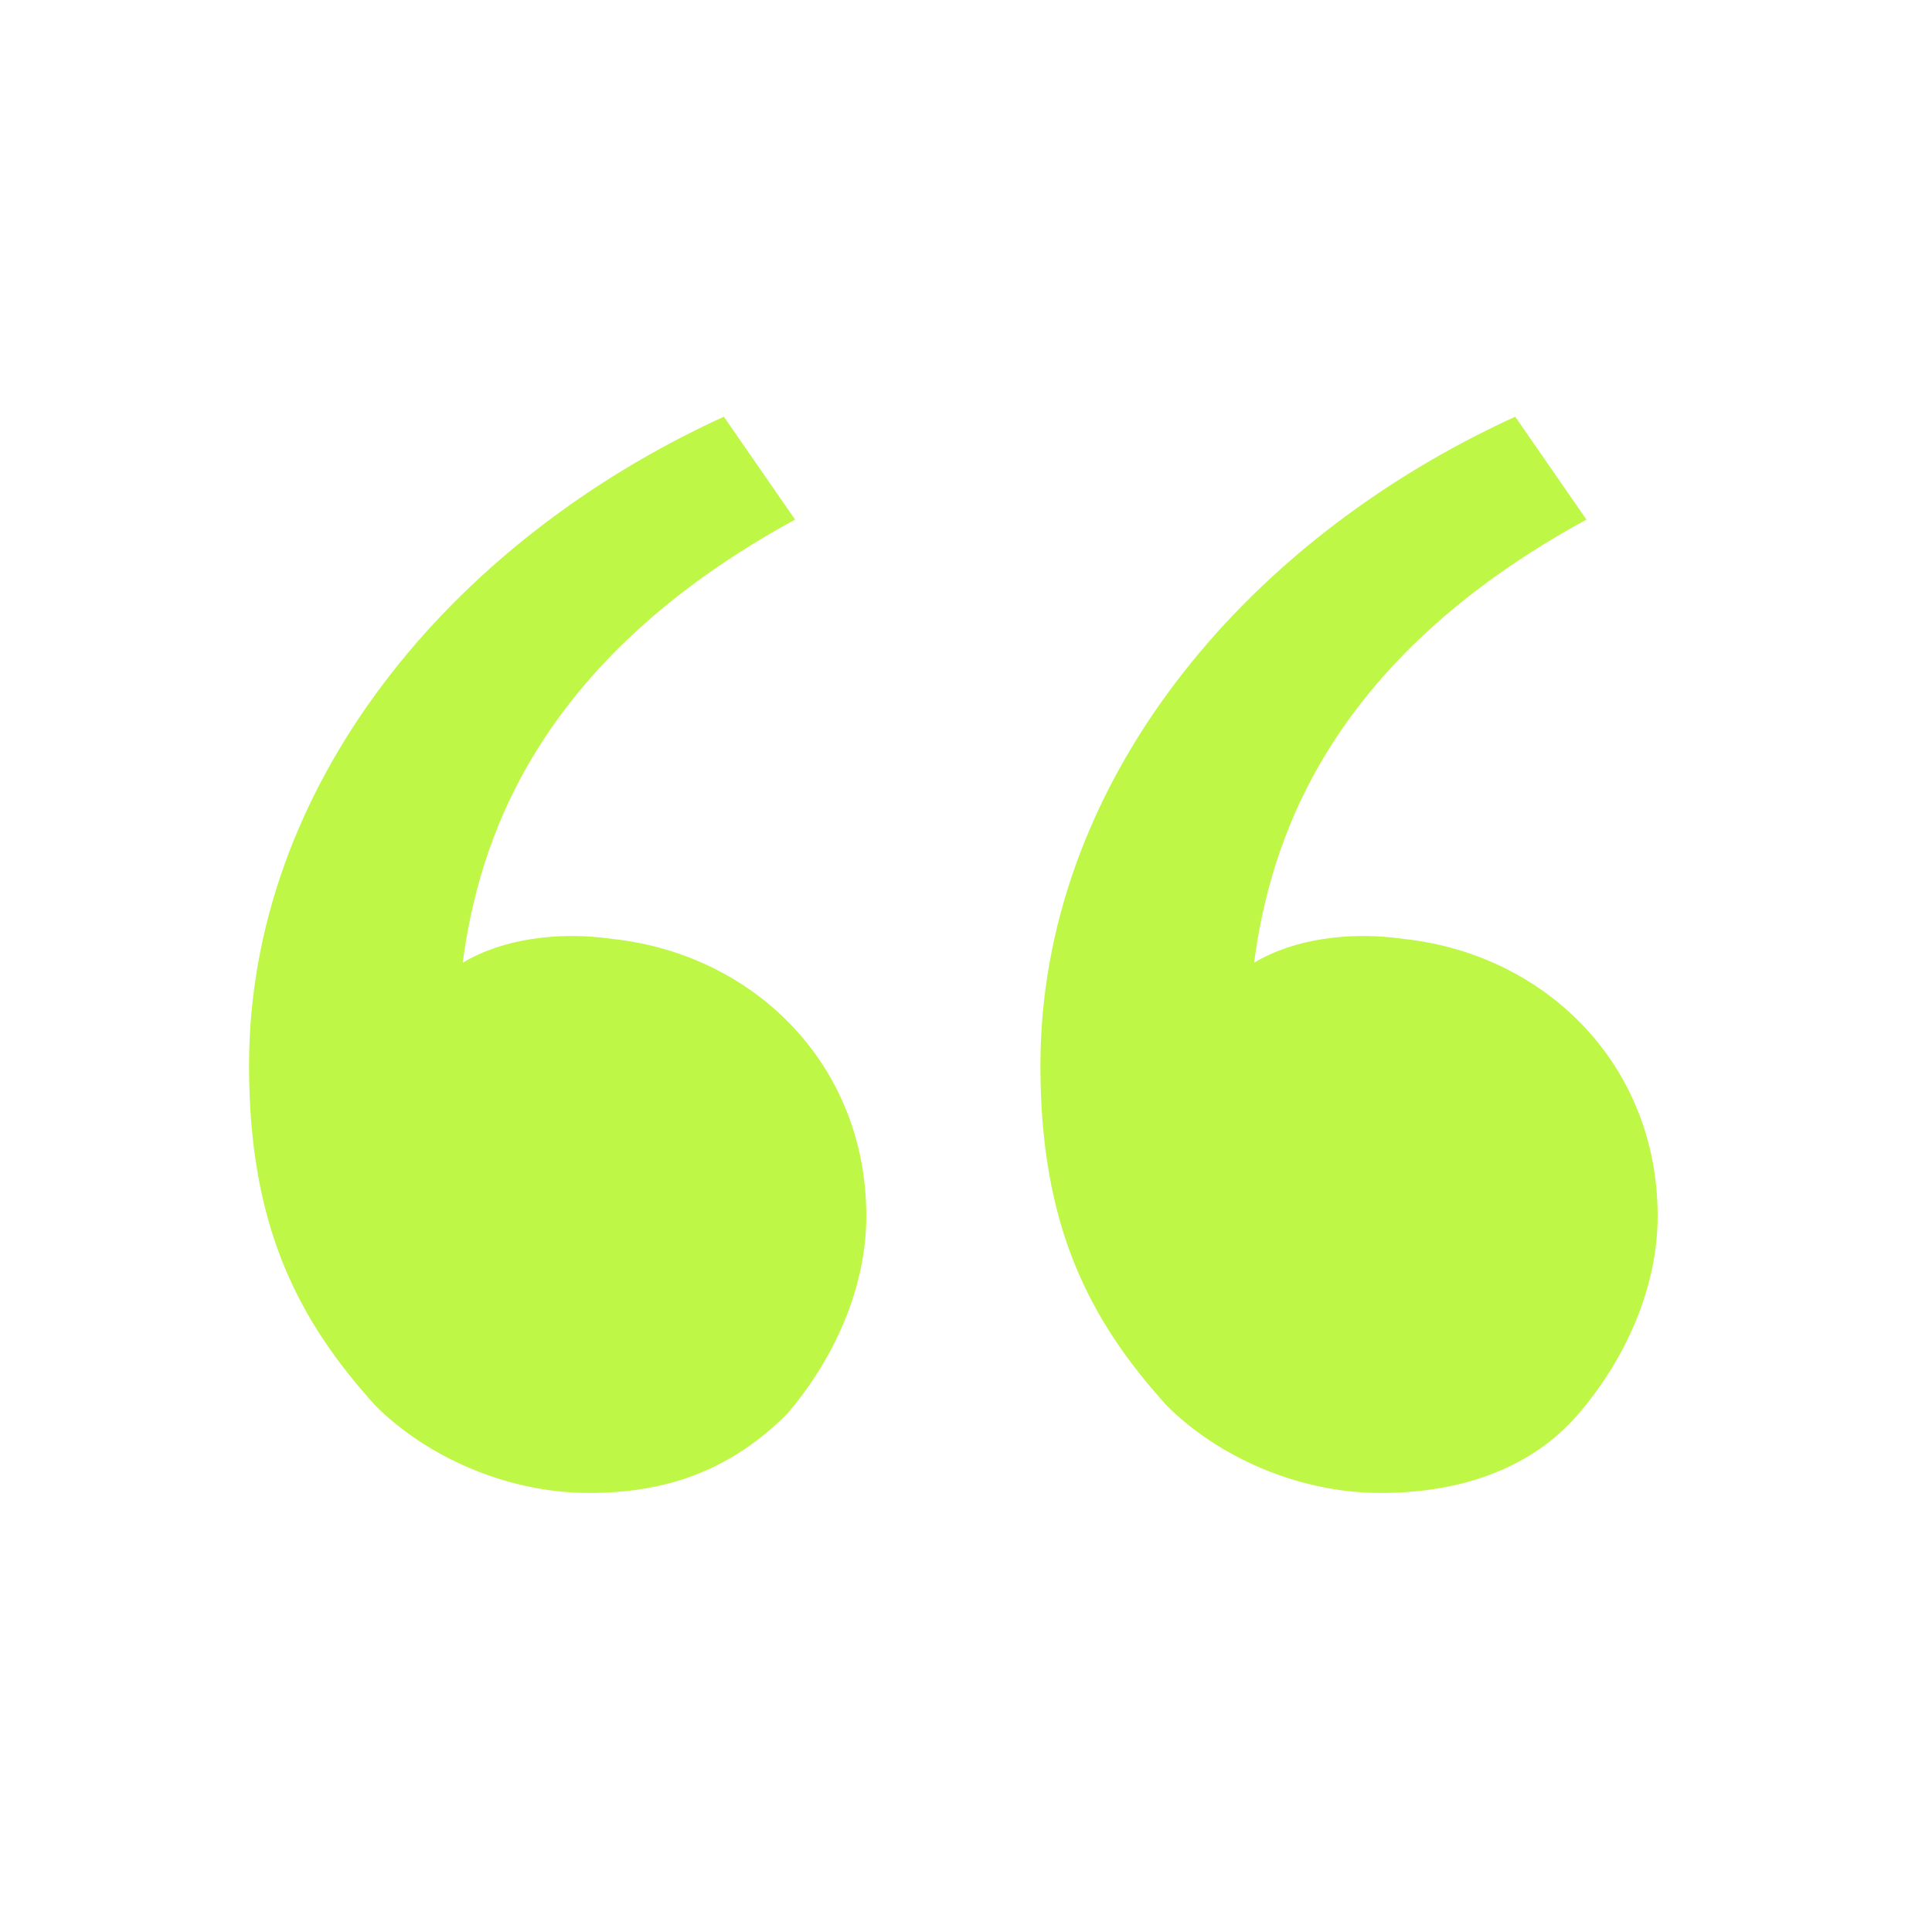
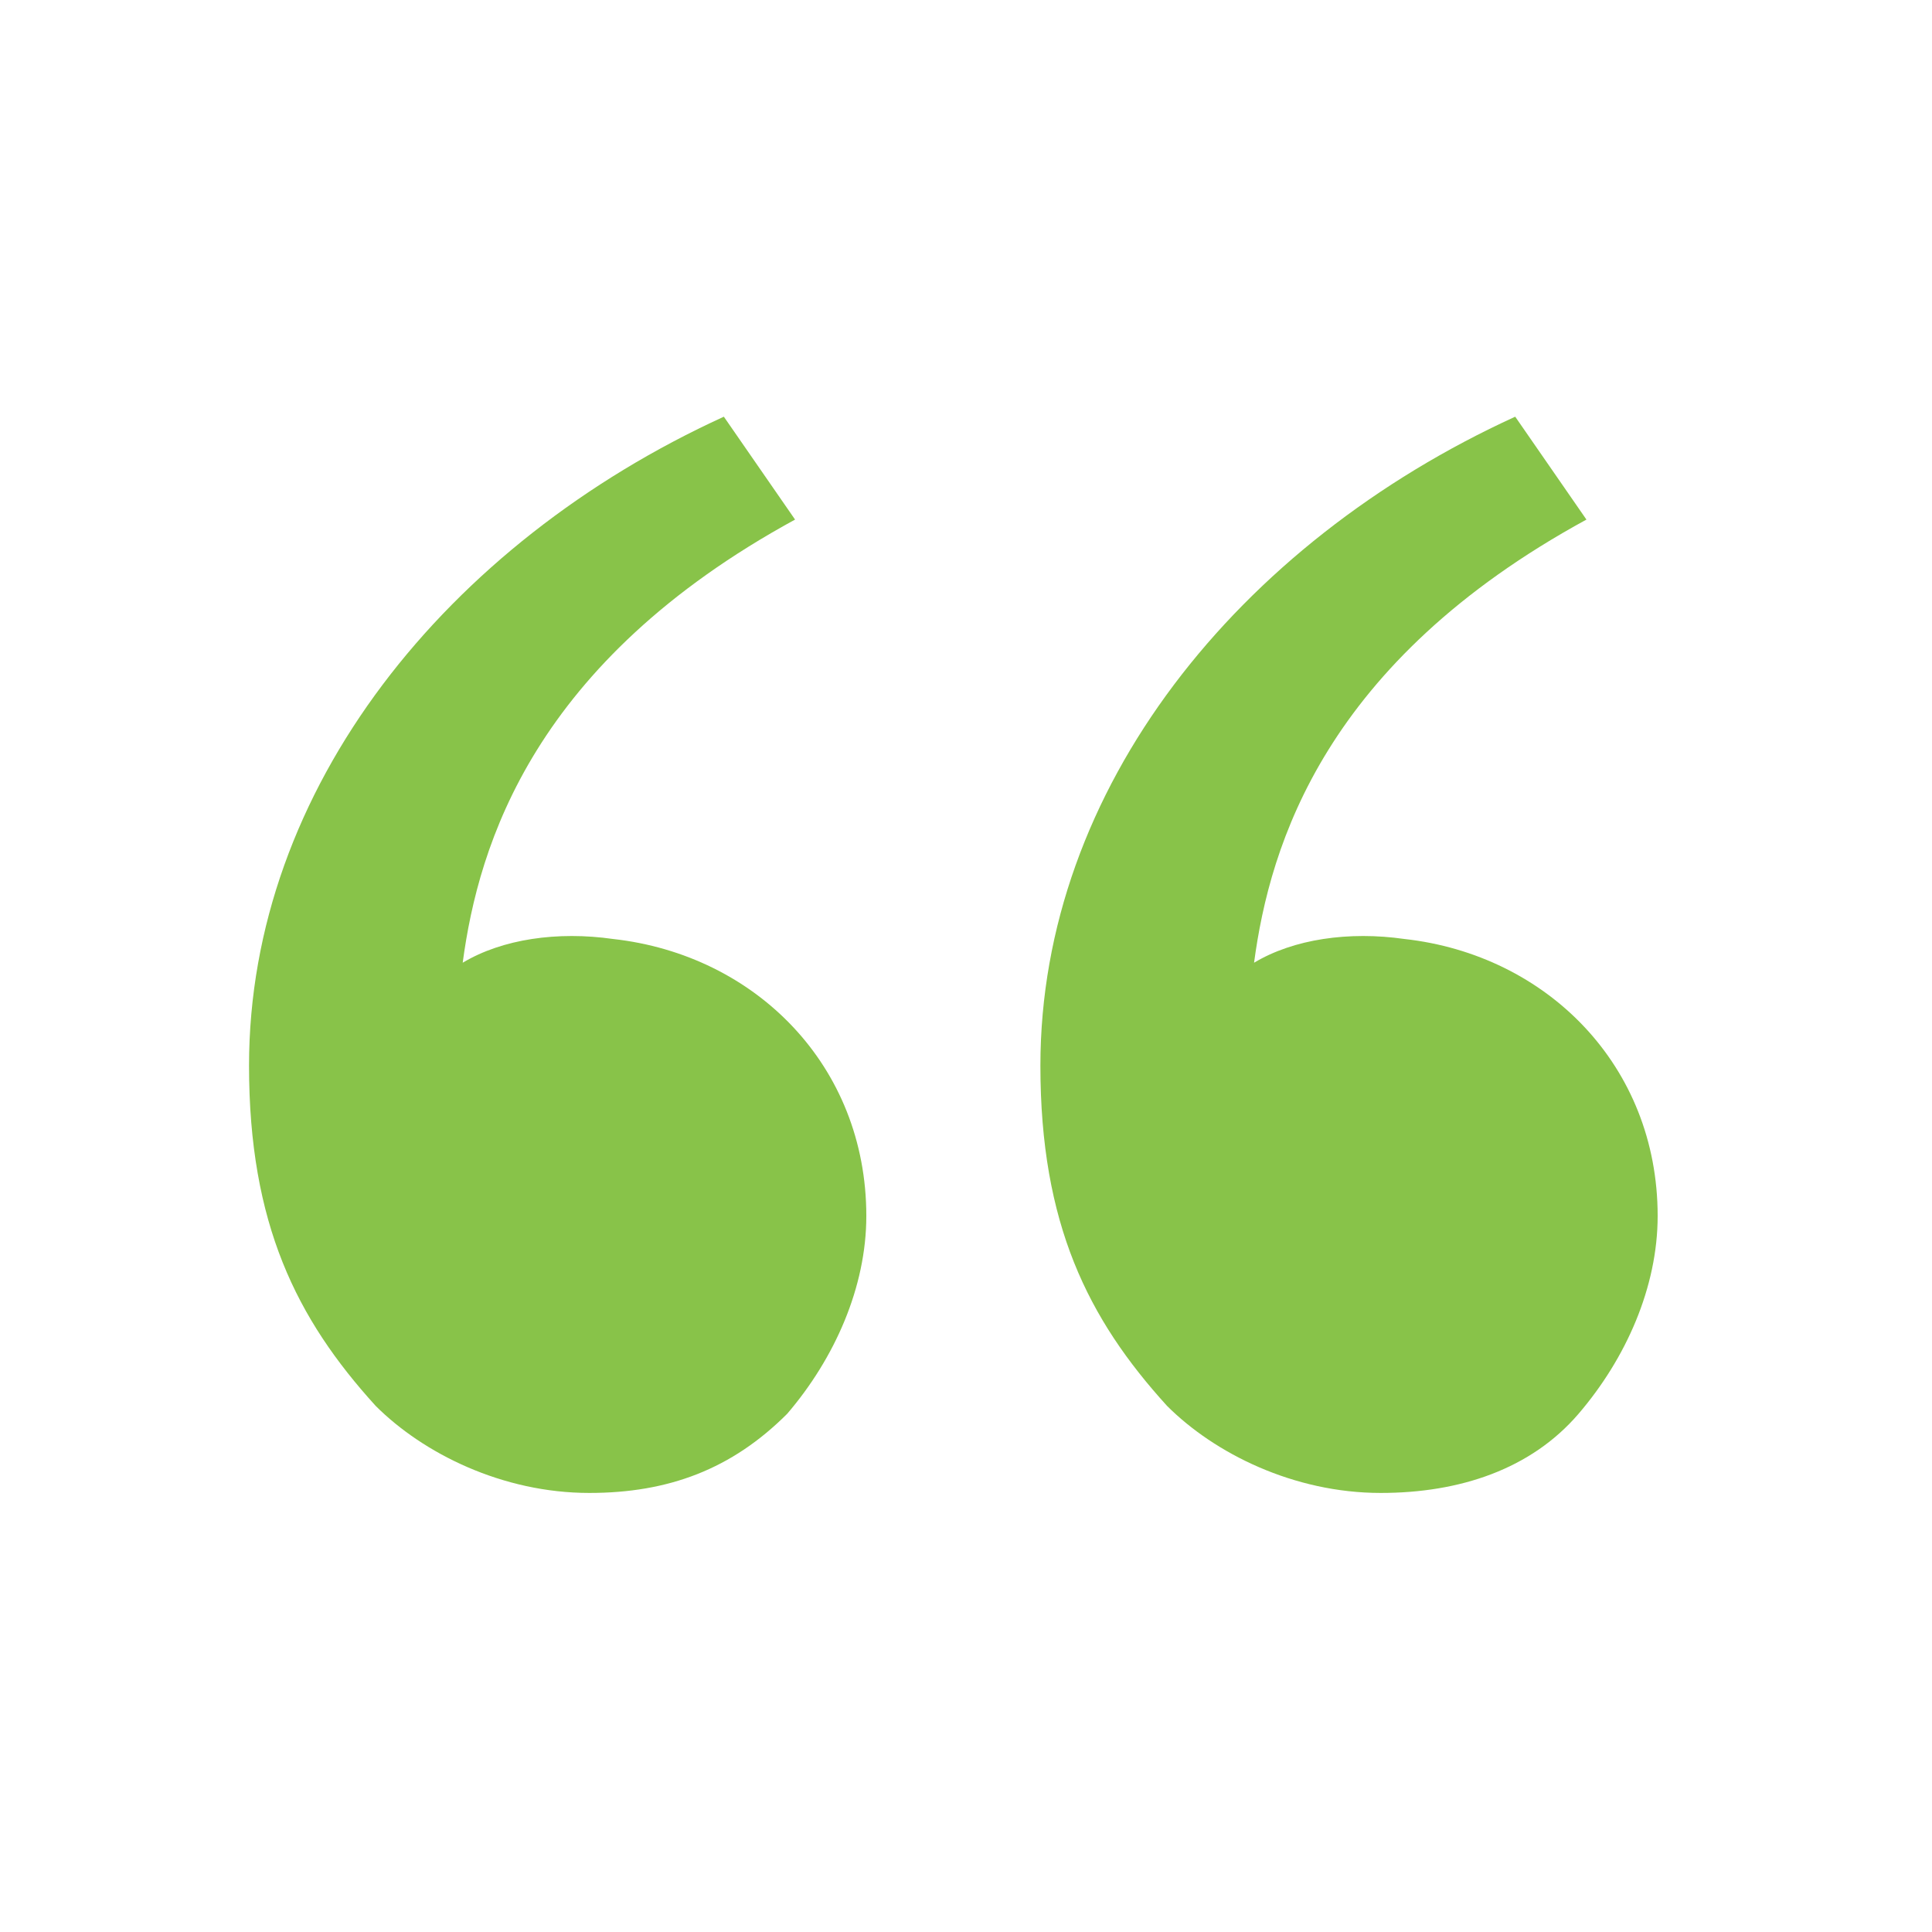
<svg xmlns="http://www.w3.org/2000/svg" width="59" height="59" viewBox="0 0 59 59" fill="none">
-   <path d="M11.472 42.933C9.055 40.275 7.605 37.375 7.605 32.542C7.605 24.083 13.647 16.592 22.105 12.725L24.28 15.867C16.305 20.217 14.614 25.775 14.13 29.4C15.339 28.675 17.03 28.433 18.722 28.675C23.072 29.158 26.456 32.542 26.456 37.133C26.456 39.308 25.489 41.483 24.039 43.175C22.347 44.867 20.414 45.592 17.997 45.592C15.339 45.592 12.922 44.383 11.472 42.933ZM35.639 42.933C33.222 40.275 31.772 37.375 31.772 32.542C31.772 24.083 37.814 16.592 46.272 12.725L48.447 15.867C40.472 20.217 38.781 25.775 38.297 29.4C39.505 28.675 41.197 28.433 42.889 28.675C47.239 29.158 50.622 32.542 50.622 37.133C50.622 39.308 49.656 41.483 48.206 43.175C46.755 44.867 44.581 45.592 42.164 45.592C39.505 45.592 37.089 44.383 35.639 42.933Z" fill="#BFF747" />
+   <path d="M11.472 42.933C9.055 40.275 7.605 37.375 7.605 32.542C7.605 24.083 13.647 16.592 22.105 12.725L24.28 15.867C16.305 20.217 14.614 25.775 14.13 29.4C15.339 28.675 17.03 28.433 18.722 28.675C23.072 29.158 26.456 32.542 26.456 37.133C26.456 39.308 25.489 41.483 24.039 43.175C22.347 44.867 20.414 45.592 17.997 45.592C15.339 45.592 12.922 44.383 11.472 42.933ZM35.639 42.933C33.222 40.275 31.772 37.375 31.772 32.542C31.772 24.083 37.814 16.592 46.272 12.725L48.447 15.867C40.472 20.217 38.781 25.775 38.297 29.4C39.505 28.675 41.197 28.433 42.889 28.675C47.239 29.158 50.622 32.542 50.622 37.133C50.622 39.308 49.656 41.483 48.206 43.175C46.755 44.867 44.581 45.592 42.164 45.592C39.505 45.592 37.089 44.383 35.639 42.933Z" fill="#88C349" />
</svg>
